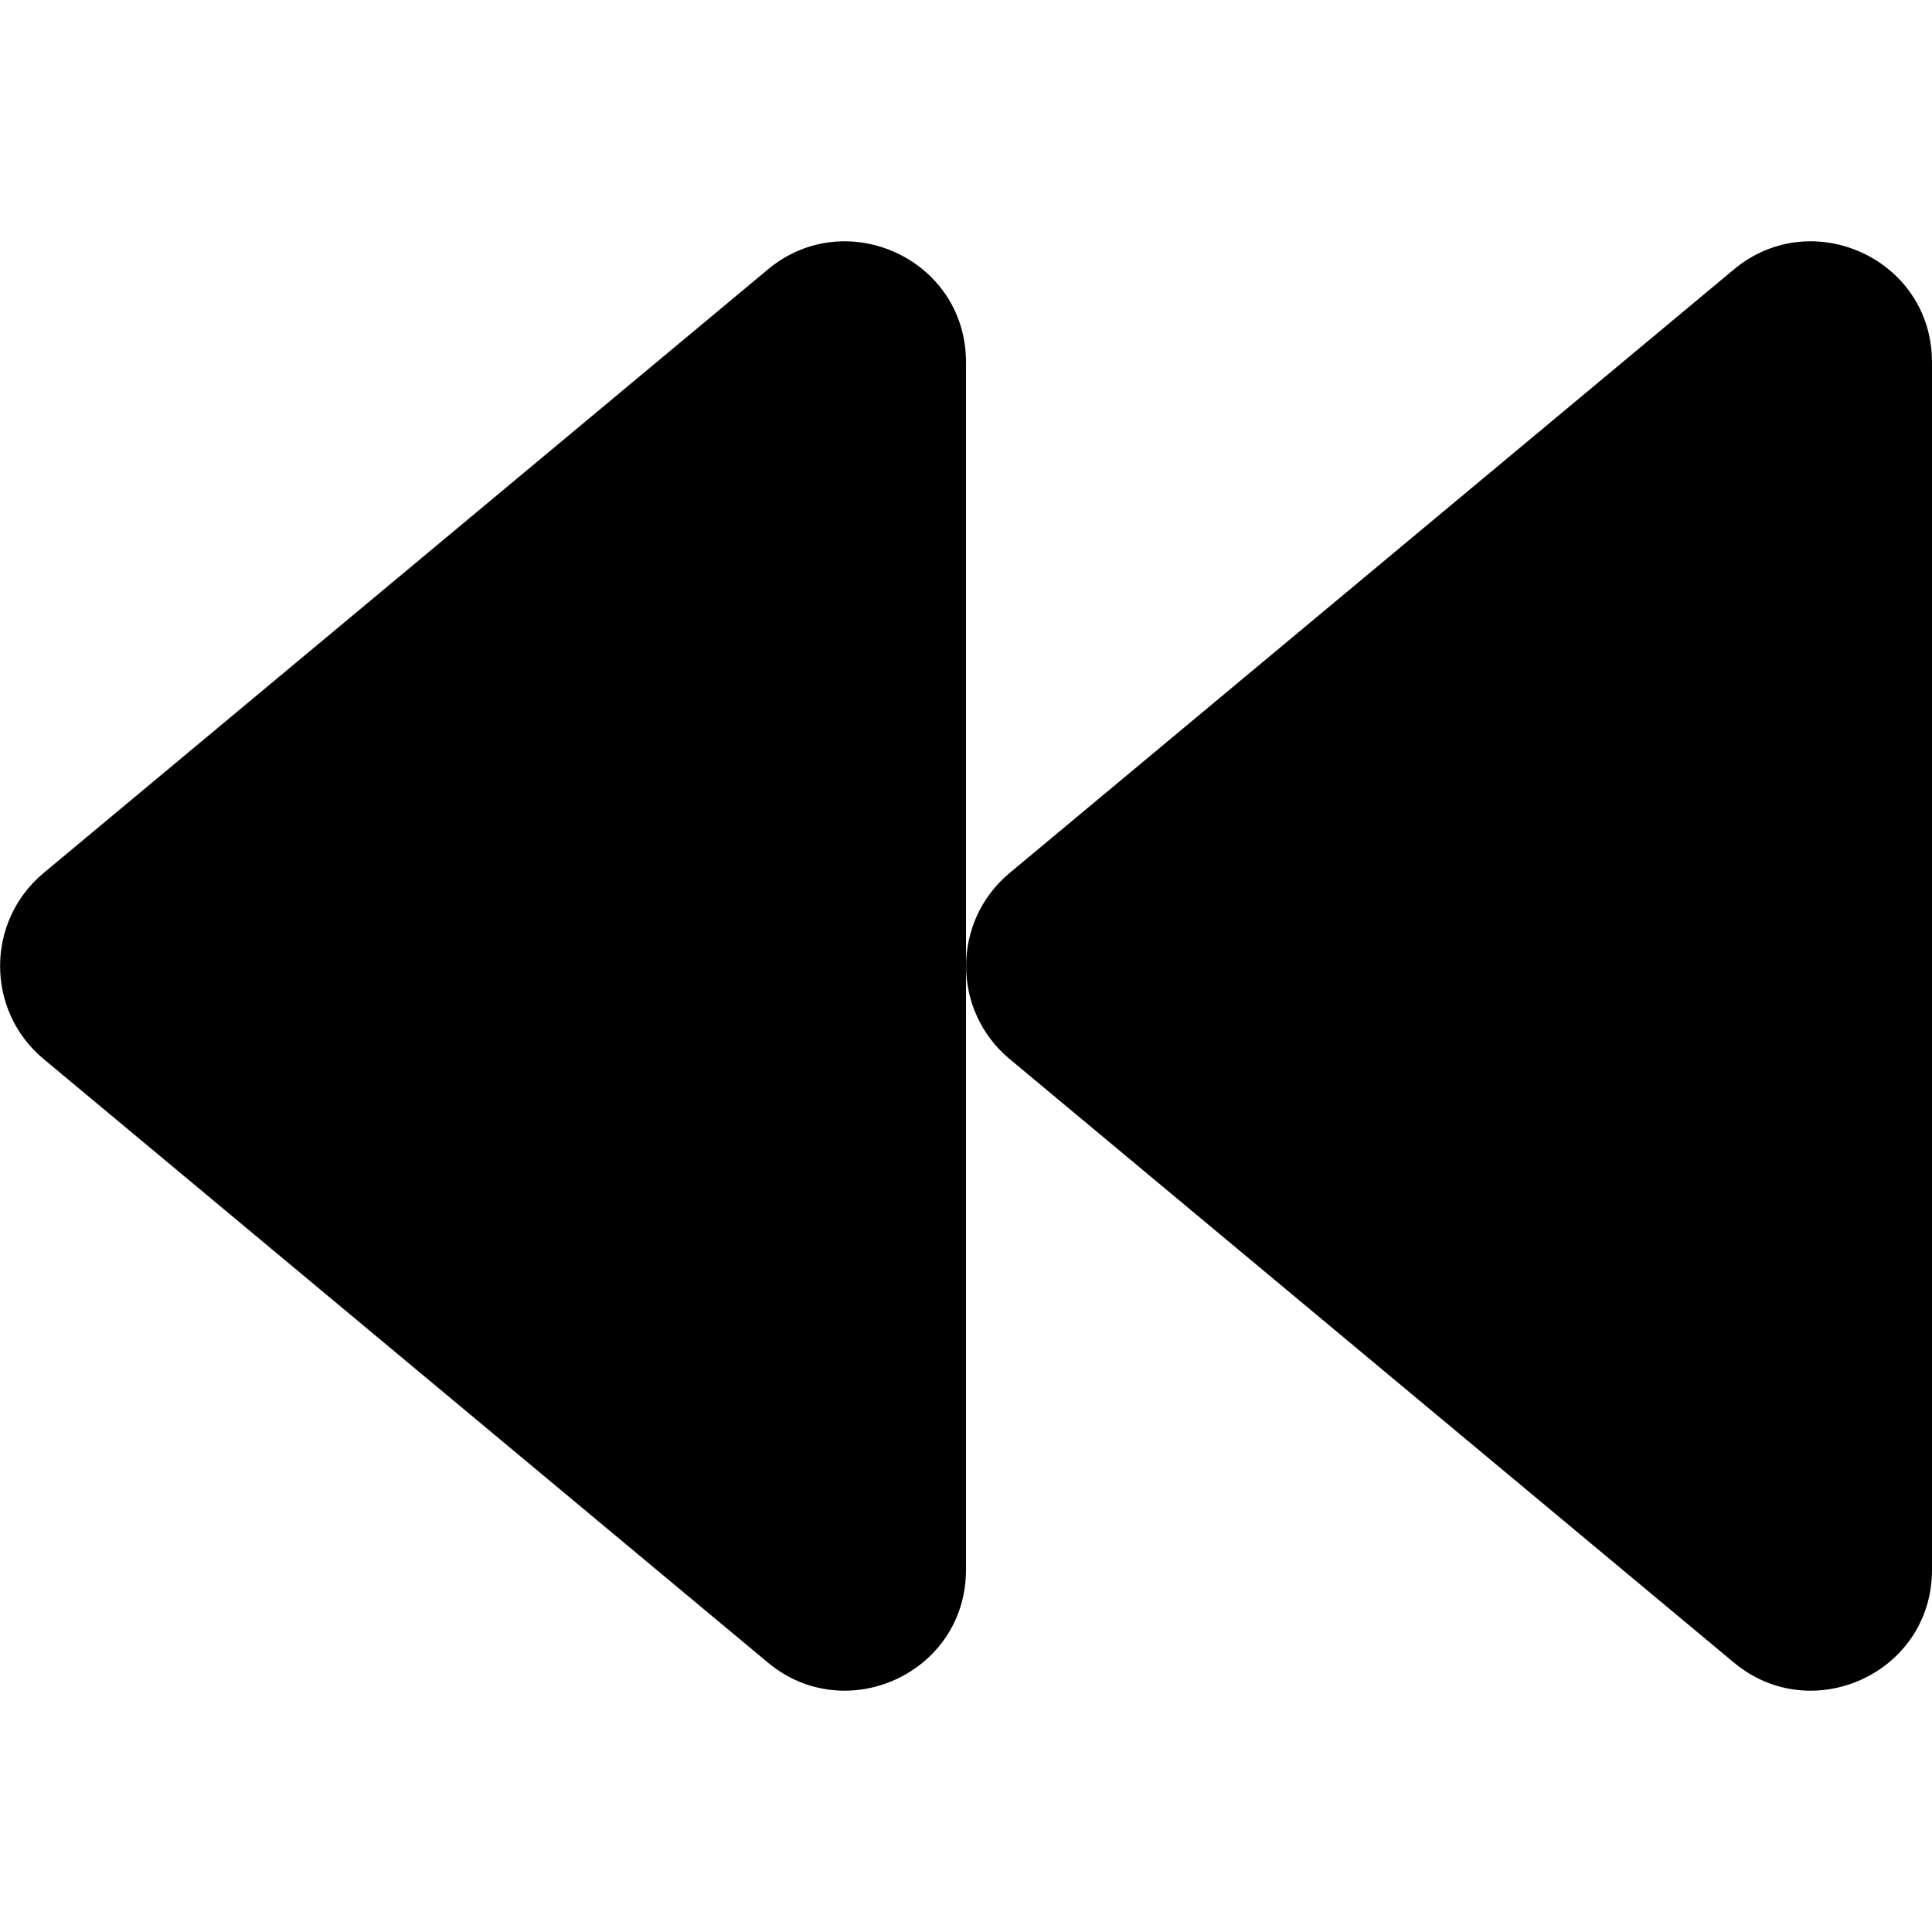
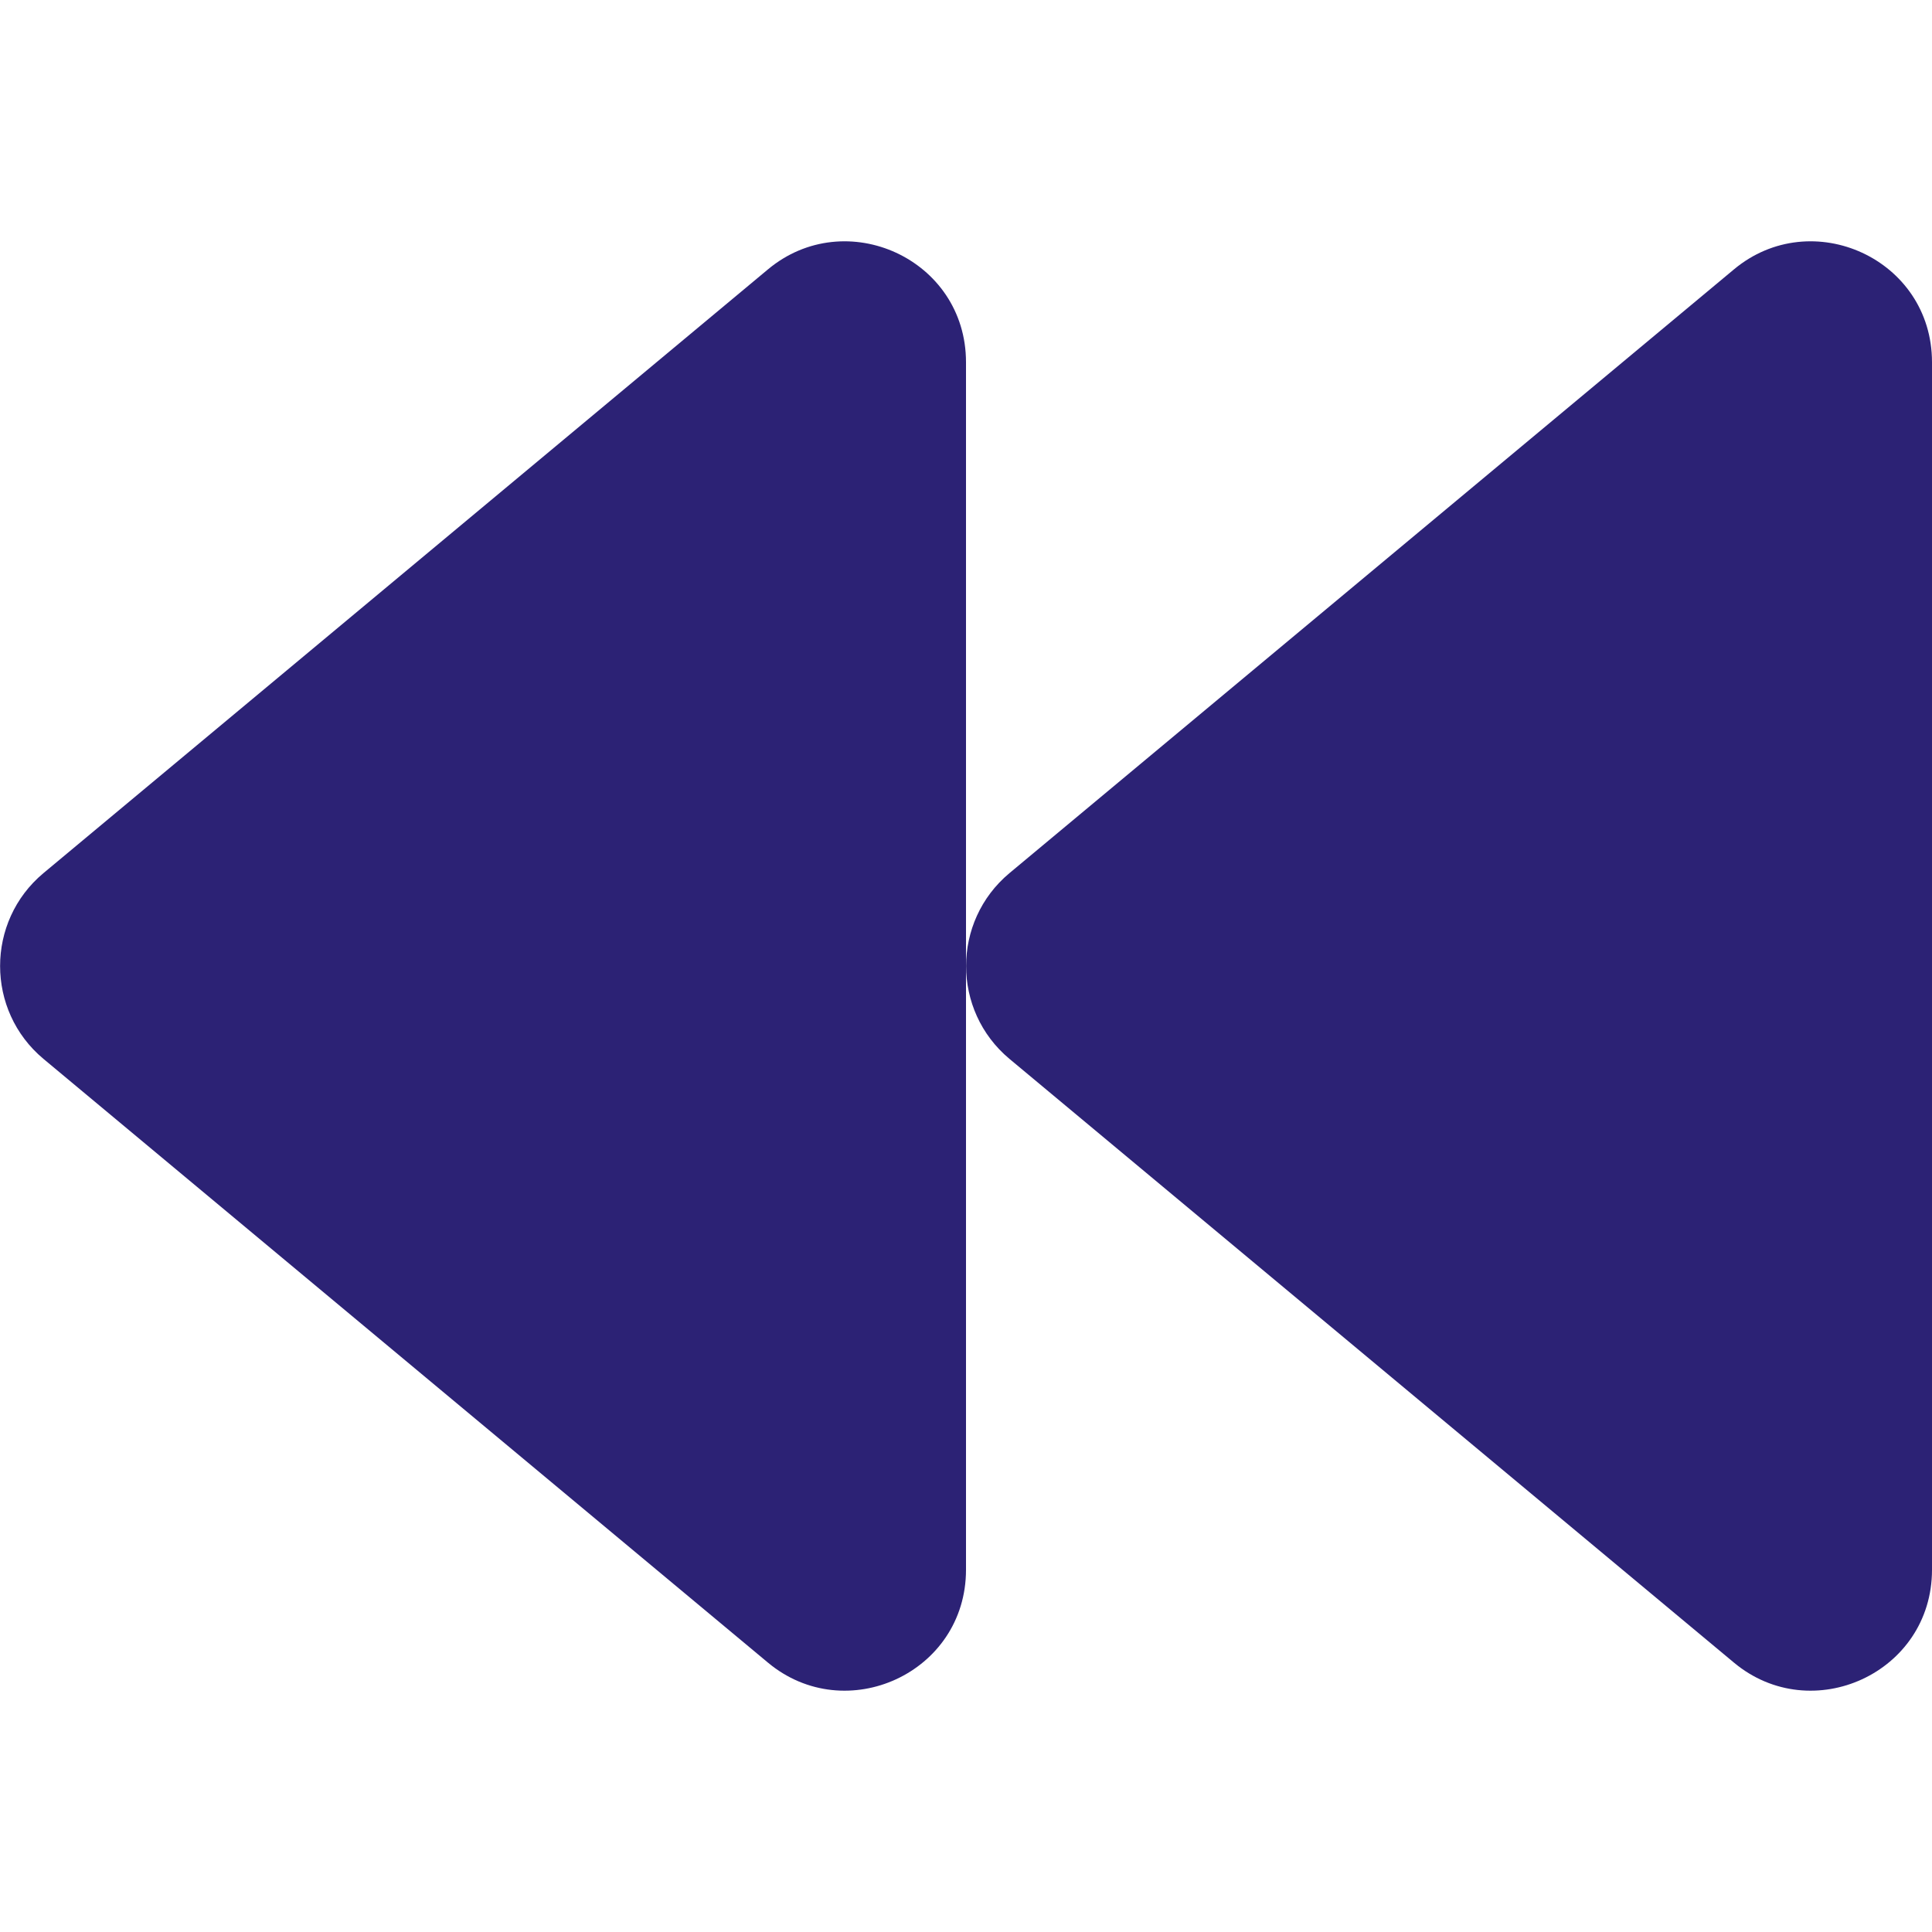
<svg xmlns="http://www.w3.org/2000/svg" aria-hidden="true" data-prefix="fas" data-icon="backward" class="svg-inline--fa fa-backward fa-w-16" role="img" viewBox="0 0 512 512">
-   <path fill="currentColor" d="M11.5 280.6l192 160c20.6 17.2 52.5 2.8 52.5-24.6V96c0-27.4-31.9-41.8-52.5-24.6l-192 160c-15.3 12.8-15.3 36.4 0 49.2zm256 0l192 160c20.6 17.2 52.5 2.8 52.5-24.6V96c0-27.4-31.9-41.8-52.5-24.6l-192 160c-15.3 12.8-15.3 36.4 0 49.2z" />
+   <path fill="#2c2275" d="M11.5 280.6l192 160c20.6 17.2 52.5 2.8 52.5-24.6V96c0-27.4-31.9-41.8-52.5-24.6l-192 160c-15.3 12.8-15.3 36.4 0 49.2zm256 0l192 160c20.6 17.2 52.5 2.8 52.5-24.6V96c0-27.4-31.9-41.8-52.5-24.6l-192 160c-15.3 12.8-15.3 36.4 0 49.2z" />
</svg>
